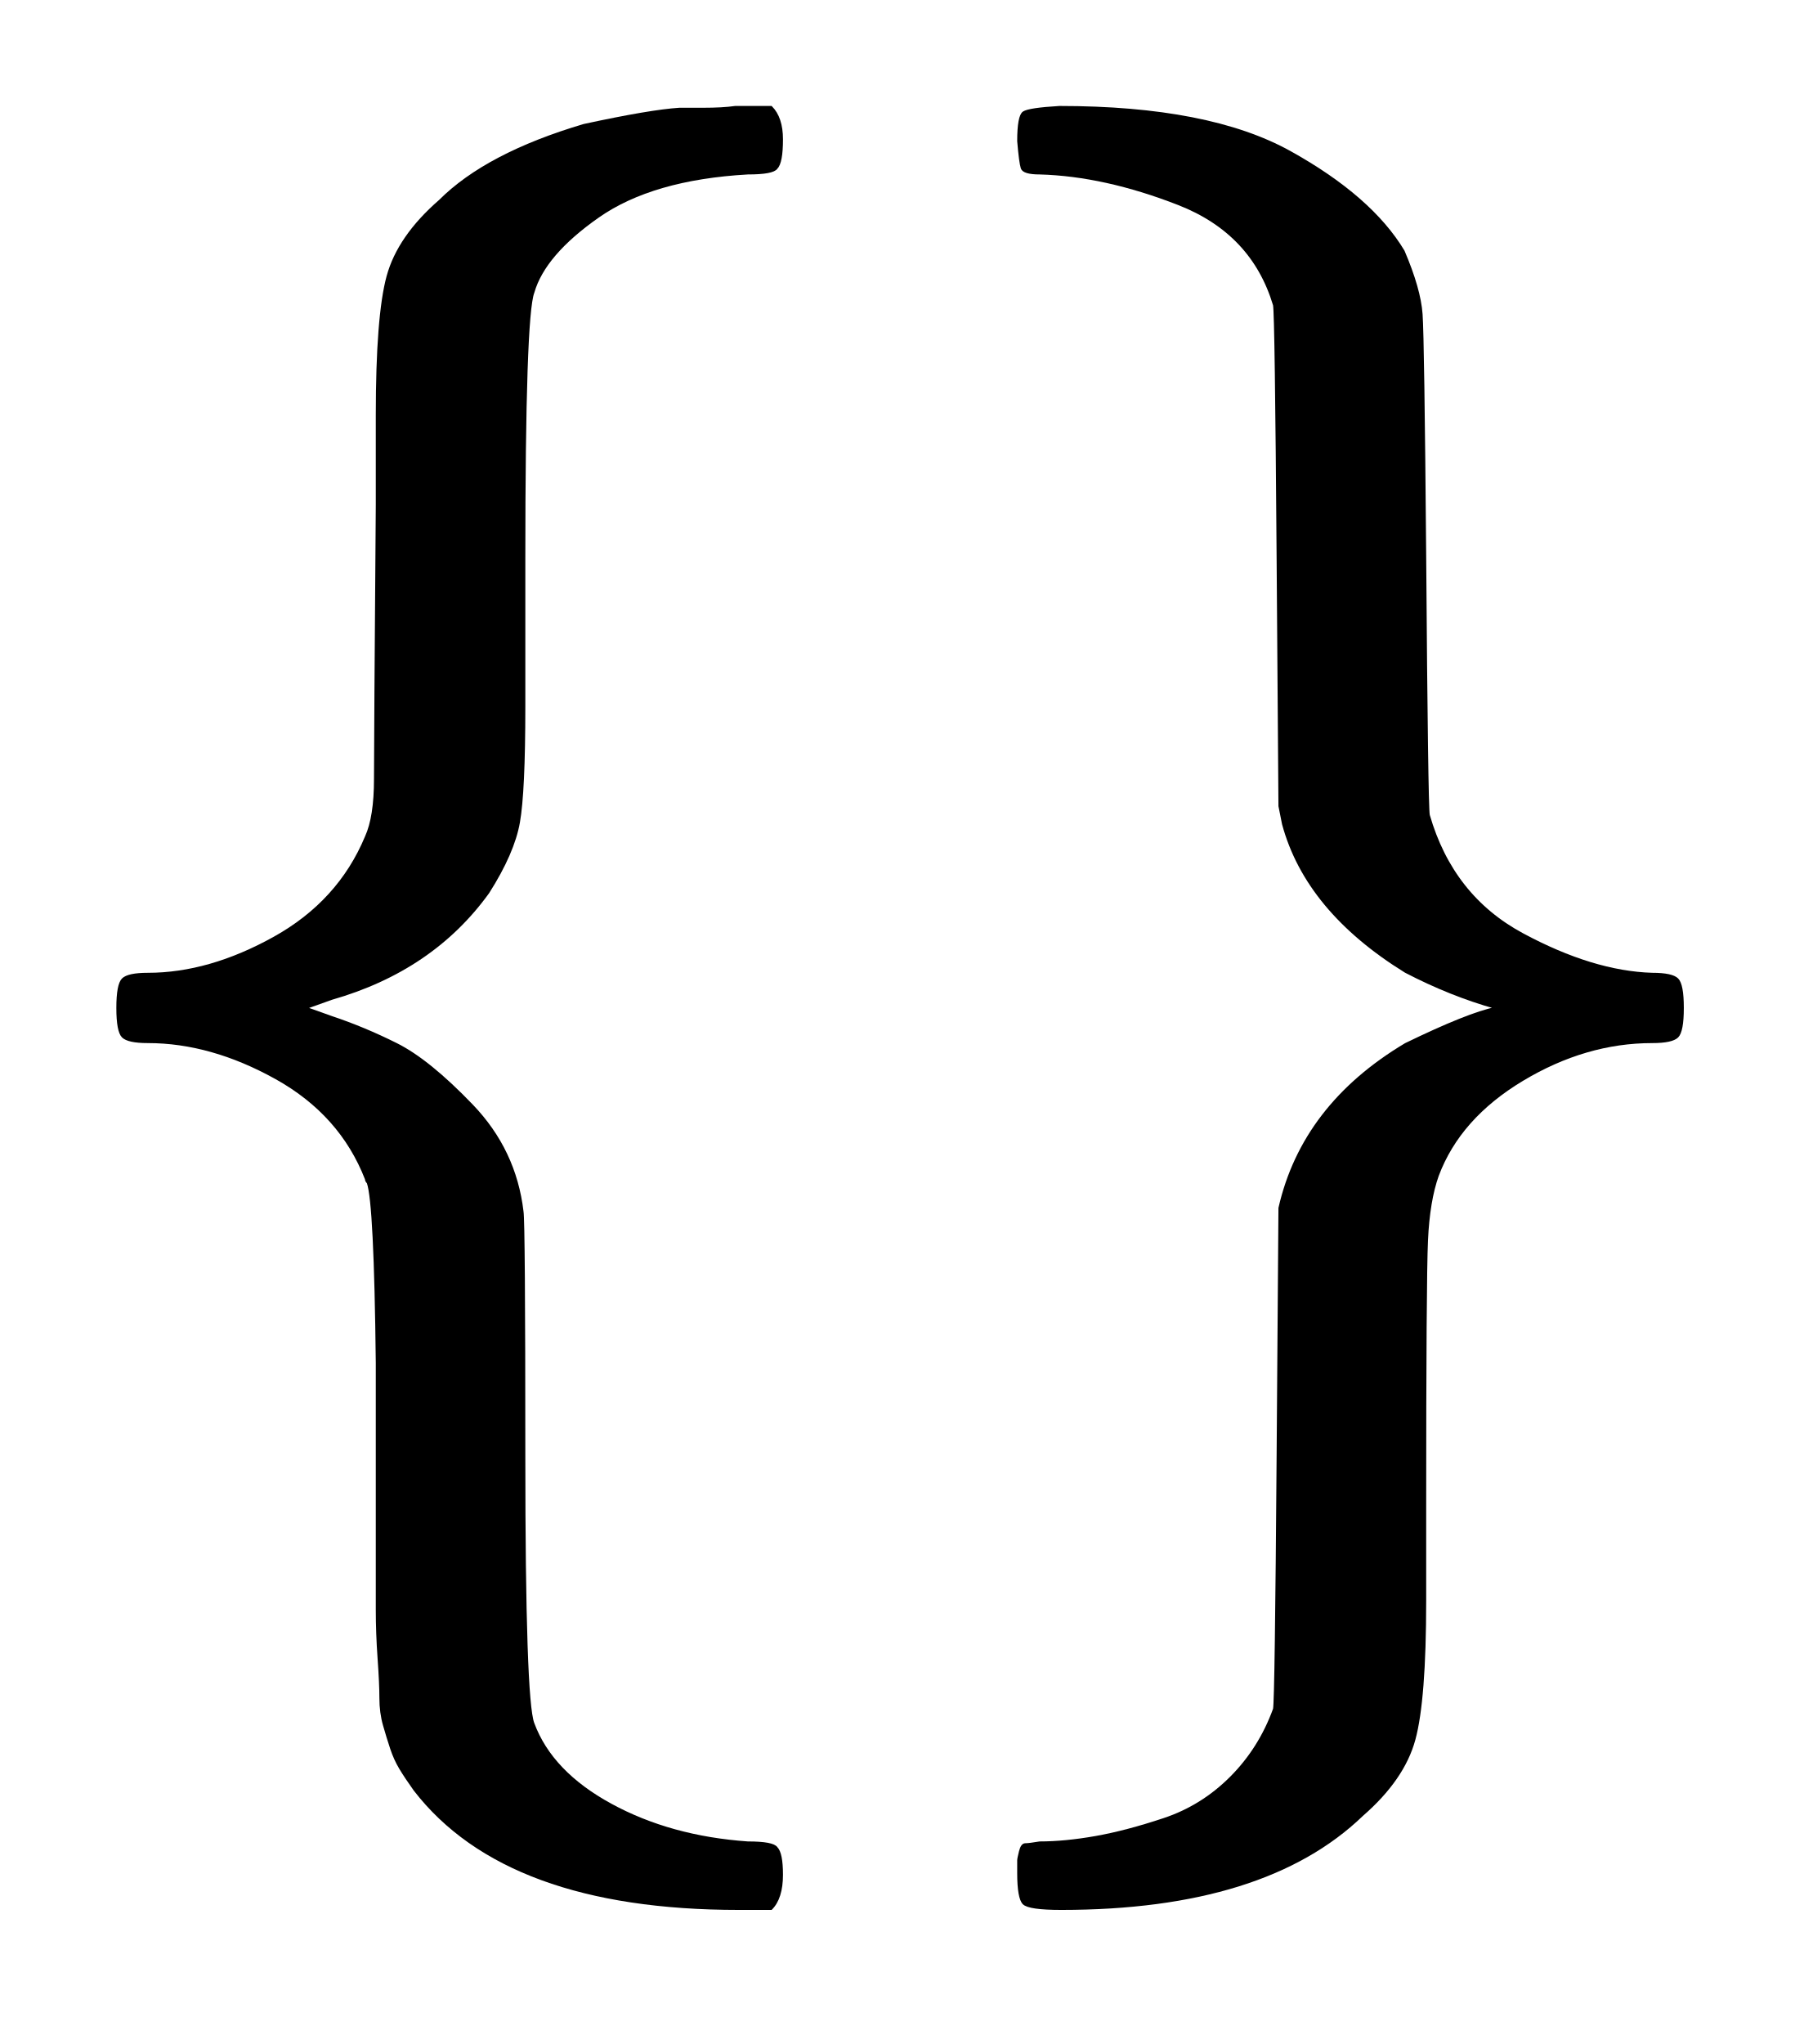
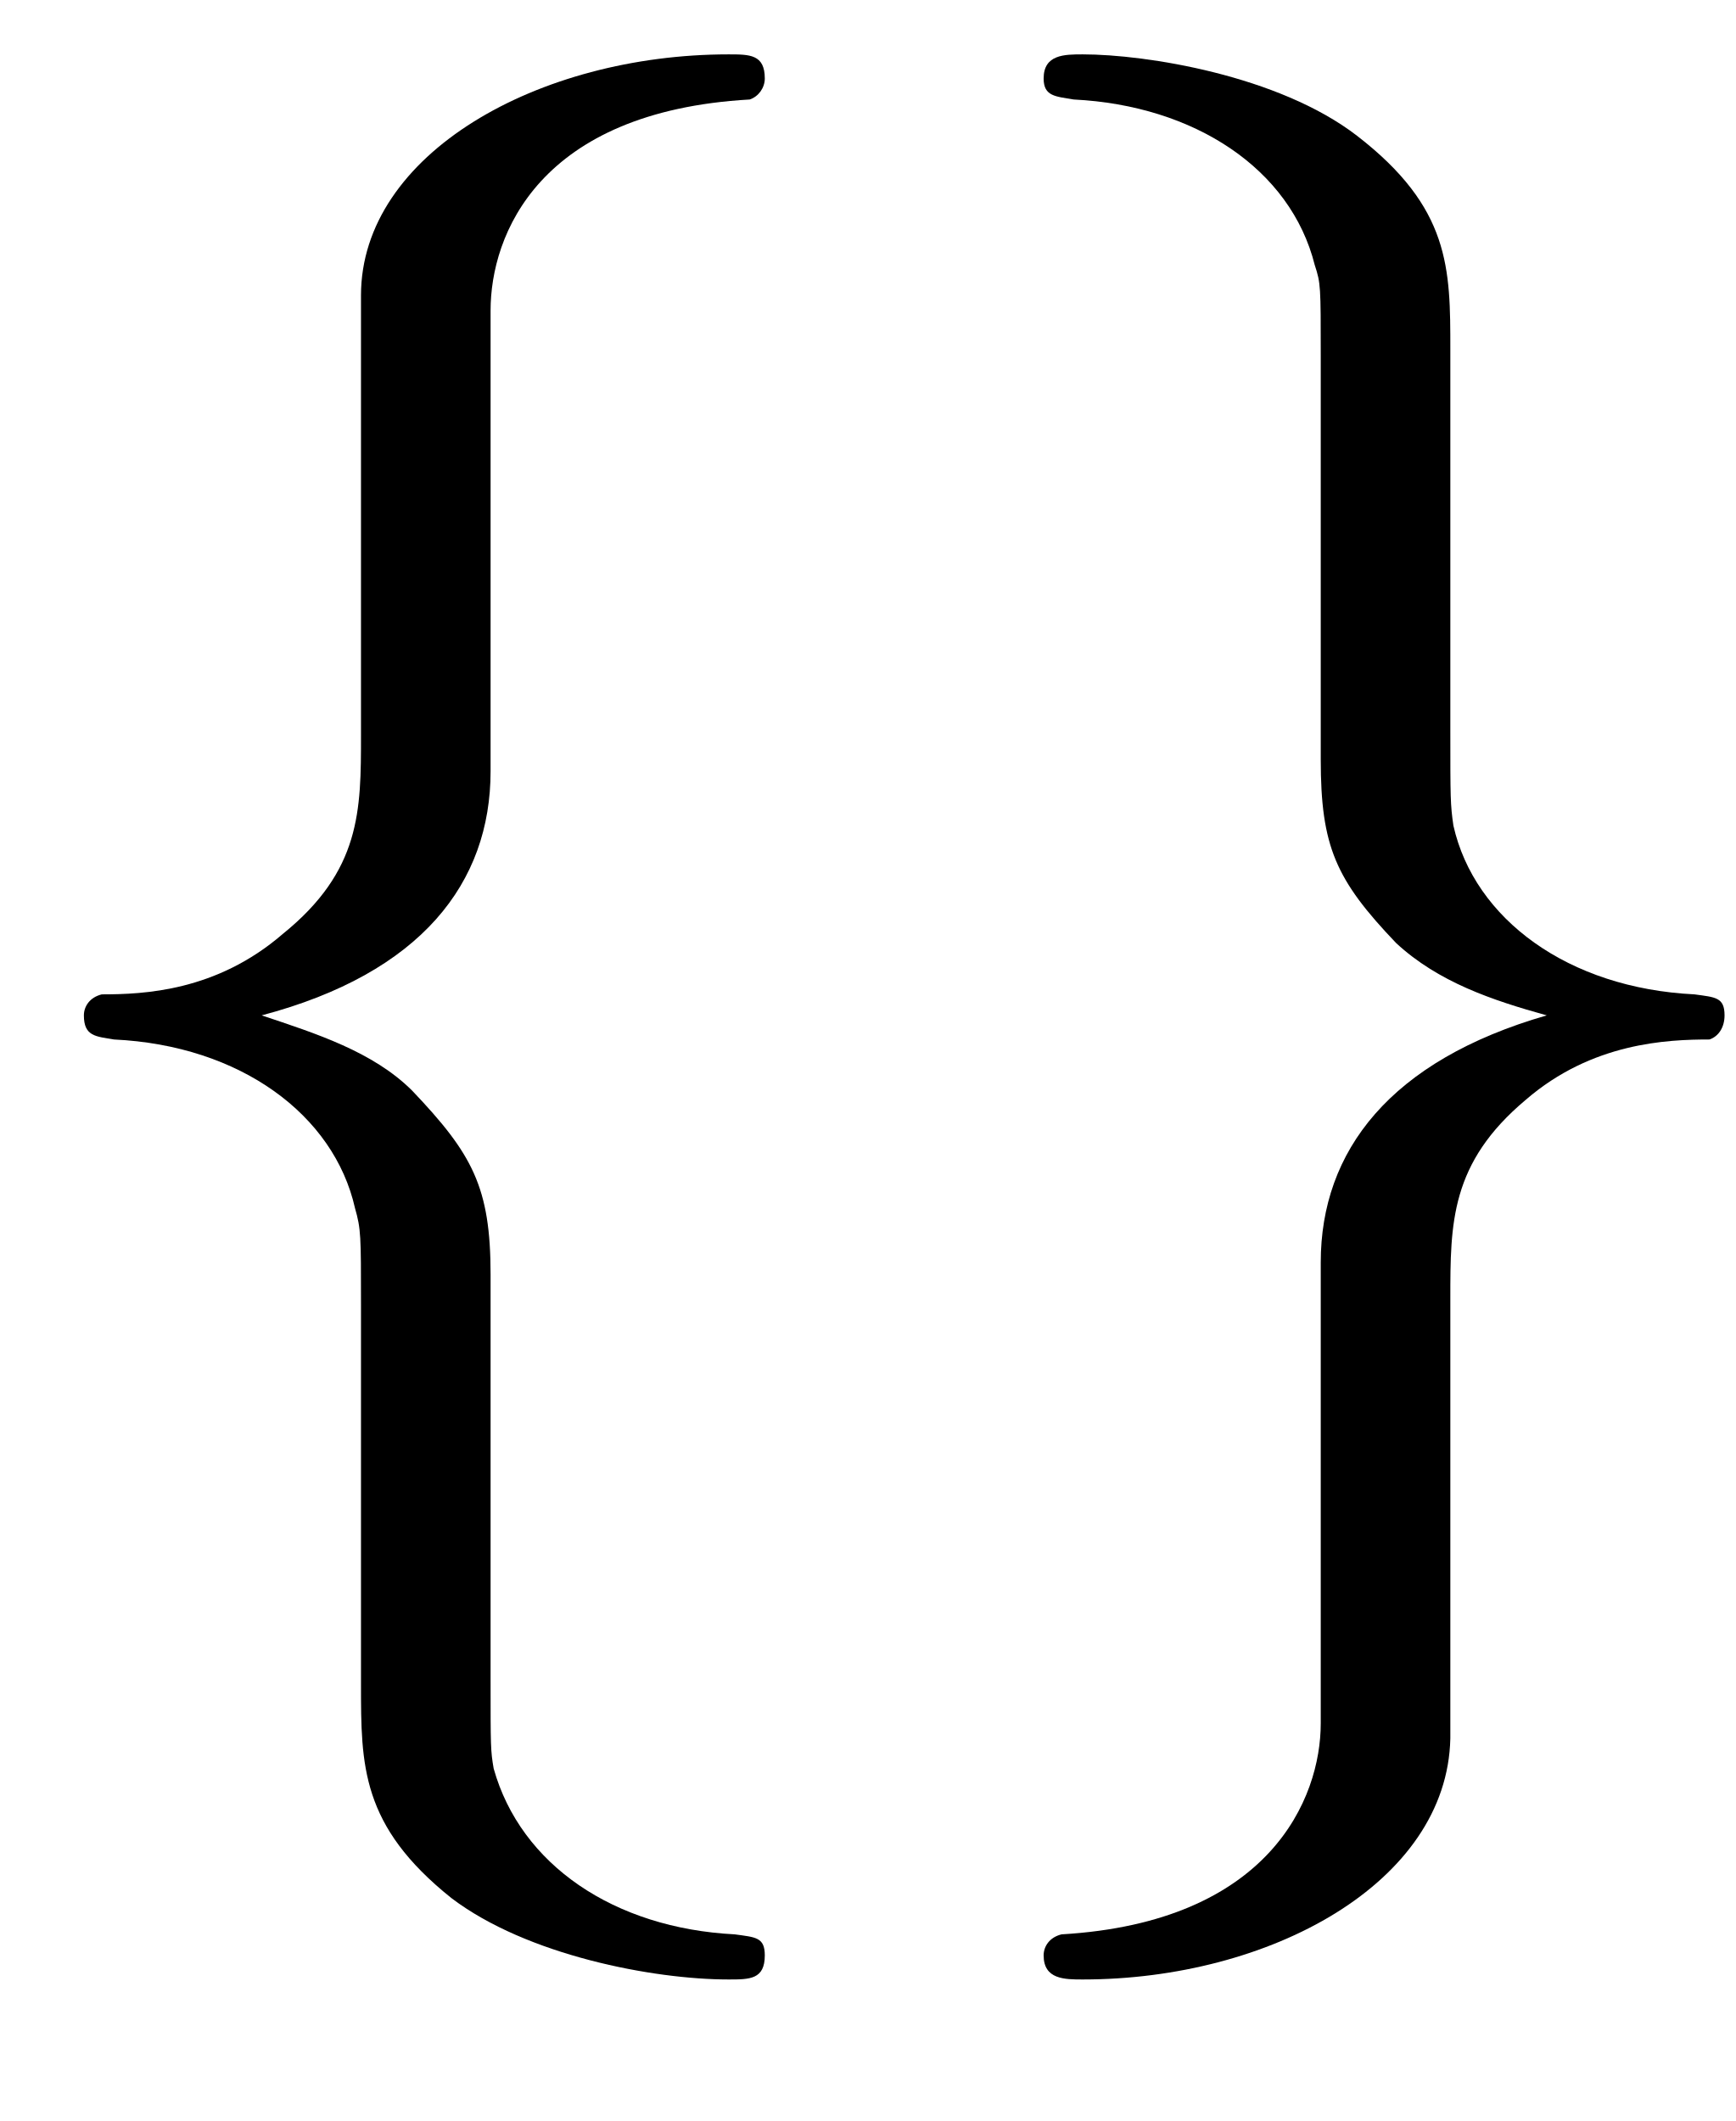
- <svg xmlns="http://www.w3.org/2000/svg" xmlns:xlink="http://www.w3.org/1999/xlink" width="2.325ex" height="2.634ex" style="vertical-align: -0.755ex;" viewBox="0 -809.3 1001 1134.2" role="img" focusable="false" aria-hidden="true">
-   <defs id="MathJax_SVG_glyphs">
-     <path stroke-width="1" id="MJMATHI-78" d="M52 289Q59 331 106 386T222 442Q257 442 286 424T329 379Q371 442 430 442Q467 442 494 420T522 361Q522 332 508 314T481 292T458 288Q439 288 427 299T415 328Q415 374 465 391Q454 404 425 404Q412 404 406 402Q368 386 350 336Q290 115 290 78Q290 50 306 38T341 26Q378 26 414 59T463 140Q466 150 469 151T485 153H489Q504 153 504 145Q504 144 502 134Q486 77 440 33T333 -11Q263 -11 227 52Q186 -10 133 -10H127Q78 -10 57 16T35 71Q35 103 54 123T99 143Q142 143 142 101Q142 81 130 66T107 46T94 41L91 40Q91 39 97 36T113 29T132 26Q168 26 194 71Q203 87 217 139T245 247T261 313Q266 340 266 352Q266 380 251 392T217 404Q177 404 142 372T93 290Q91 281 88 280T72 278H58Q52 284 52 289Z" />
-     <path stroke-width="1" id="MJMAIN-3D" d="M56 347Q56 360 70 367H707Q722 359 722 347Q722 336 708 328L390 327H72Q56 332 56 347ZM56 153Q56 168 72 173H708Q722 163 722 153Q722 140 707 133H70Q56 140 56 153Z" />
-     <path stroke-width="1" id="MJMAIN-73" d="M295 316Q295 356 268 385T190 414Q154 414 128 401Q98 382 98 349Q97 344 98 336T114 312T157 287Q175 282 201 278T245 269T277 256Q294 248 310 236T342 195T359 133Q359 71 321 31T198 -10H190Q138 -10 94 26L86 19L77 10Q71 4 65 -1L54 -11H46H42Q39 -11 33 -5V74V132Q33 153 35 157T45 162H54Q66 162 70 158T75 146T82 119T101 77Q136 26 198 26Q295 26 295 104Q295 133 277 151Q257 175 194 187T111 210Q75 227 54 256T33 318Q33 357 50 384T93 424T143 442T187 447H198Q238 447 268 432L283 424L292 431Q302 440 314 448H322H326Q329 448 335 442V310L329 304H301Q295 310 295 316Z" />
-     <path stroke-width="1" id="MJMAIN-69" d="M69 609Q69 637 87 653T131 669Q154 667 171 652T188 609Q188 579 171 564T129 549Q104 549 87 564T69 609ZM247 0Q232 3 143 3Q132 3 106 3T56 1L34 0H26V46H42Q70 46 91 49Q100 53 102 60T104 102V205V293Q104 345 102 359T88 378Q74 385 41 385H30V408Q30 431 32 431L42 432Q52 433 70 434T106 436Q123 437 142 438T171 441T182 442H185V62Q190 52 197 50T232 46H255V0H247Z" />
-     <path stroke-width="1" id="MJMAIN-6E" d="M41 46H55Q94 46 102 60V68Q102 77 102 91T102 122T103 161T103 203Q103 234 103 269T102 328V351Q99 370 88 376T43 385H25V408Q25 431 27 431L37 432Q47 433 65 434T102 436Q119 437 138 438T167 441T178 442H181V402Q181 364 182 364T187 369T199 384T218 402T247 421T285 437Q305 442 336 442Q450 438 463 329Q464 322 464 190V104Q464 66 466 59T477 49Q498 46 526 46H542V0H534L510 1Q487 2 460 2T422 3Q319 3 310 0H302V46H318Q379 46 379 62Q380 64 380 200Q379 335 378 343Q372 371 358 385T334 402T308 404Q263 404 229 370Q202 343 195 315T187 232V168V108Q187 78 188 68T191 55T200 49Q221 46 249 46H265V0H257L234 1Q210 2 183 2T145 3Q42 3 33 0H25V46H41Z" />
-     <path stroke-width="1" id="MJMATHI-3C0" d="M132 -11Q98 -11 98 22V33L111 61Q186 219 220 334L228 358H196Q158 358 142 355T103 336Q92 329 81 318T62 297T53 285Q51 284 38 284Q19 284 19 294Q19 300 38 329T93 391T164 429Q171 431 389 431Q549 431 553 430Q573 423 573 402Q573 371 541 360Q535 358 472 358H408L405 341Q393 269 393 222Q393 170 402 129T421 65T431 37Q431 20 417 5T381 -10Q370 -10 363 -7T347 17T331 77Q330 86 330 121Q330 170 339 226T357 318T367 358H269L268 354Q268 351 249 275T206 114T175 17Q164 -11 132 -11Z" />
-     <path stroke-width="1" id="MJMAIN-5C" d="M56 731Q56 740 62 745T75 750Q85 750 92 740Q96 733 270 255T444 -231Q444 -239 438 -244T424 -250Q414 -250 407 -240Q404 -236 230 242T56 731Z" />
-     <path stroke-width="1" id="MJMAIN-65" d="M28 218Q28 273 48 318T98 391T163 433T229 448Q282 448 320 430T378 380T406 316T415 245Q415 238 408 231H126V216Q126 68 226 36Q246 30 270 30Q312 30 342 62Q359 79 369 104L379 128Q382 131 395 131H398Q415 131 415 121Q415 117 412 108Q393 53 349 21T250 -11Q155 -11 92 58T28 218ZM333 275Q322 403 238 411H236Q228 411 220 410T195 402T166 381T143 340T127 274V267H333V275Z" />
-     <path stroke-width="1" id="MJMAIN-71" d="M33 218Q33 308 95 374T236 441H246Q330 441 381 372L387 364Q388 364 404 403L420 442H457V156Q457 -132 458 -134Q462 -142 470 -145Q491 -148 519 -148H535V-194H527L504 -193Q480 -192 453 -192T415 -191Q312 -191 303 -194H295V-148H311Q339 -148 360 -145Q369 -141 371 -135T373 -106V-41V49Q313 -11 236 -11Q154 -11 94 53T33 218ZM376 300Q346 389 278 401Q275 401 269 401T261 402Q211 400 171 350T131 214Q131 137 165 82T253 27Q296 27 328 54T376 118V300Z" />
-     <path stroke-width="1" id="MJMAIN-2260" d="M166 -215T159 -215T147 -212T141 -204T139 -197Q139 -190 144 -183L306 133H70Q56 140 56 153Q56 168 72 173H327L406 327H72Q56 332 56 347Q56 360 70 367H426Q597 702 602 707Q605 716 618 716Q625 716 630 712T636 703T638 696Q638 692 471 367H707Q722 359 722 347Q722 336 708 328L451 327L371 173H708Q722 163 722 153Q722 140 707 133H351Q175 -210 170 -212Q166 -215 159 -215Z" />
-     <path stroke-width="1" id="MJMAIN-2265" d="M83 616Q83 624 89 630T99 636Q107 636 253 568T543 431T687 361Q694 356 694 346T687 331Q685 329 395 192L107 56H101Q83 58 83 76Q83 77 83 79Q82 86 98 95Q117 105 248 167Q326 204 378 228L626 346L360 472Q291 505 200 548Q112 589 98 597T83 616ZM84 -118Q84 -108 99 -98H678Q694 -104 694 -118Q694 -130 679 -138H98Q84 -131 84 -118Z" />
-     <path stroke-width="1" id="MJMAIN-2264" d="M674 636Q682 636 688 630T694 615T687 601Q686 600 417 472L151 346L399 228Q687 92 691 87Q694 81 694 76Q694 58 676 56H670L382 192Q92 329 90 331Q83 336 83 348Q84 359 96 365Q104 369 382 500T665 634Q669 636 674 636ZM84 -118Q84 -108 99 -98H678Q694 -104 694 -118Q694 -130 679 -138H98Q84 -131 84 -118Z" />
-     <path stroke-width="1" id="MJMAIN-7B" d="M434 -231Q434 -244 428 -250H410Q281 -250 230 -184Q225 -177 222 -172T217 -161T213 -148T211 -133T210 -111T209 -84T209 -47T209 0Q209 21 209 53Q208 142 204 153Q203 154 203 155Q189 191 153 211T82 231Q71 231 68 234T65 250T68 266T82 269Q116 269 152 289T203 345Q208 356 208 377T209 529V579Q209 634 215 656T244 698Q270 724 324 740Q361 748 377 749Q379 749 390 749T408 750H428Q434 744 434 732Q434 719 431 716Q429 713 415 713Q362 710 332 689T296 647Q291 634 291 499V417Q291 370 288 353T271 314Q240 271 184 255L170 250L184 245Q202 239 220 230T262 196T290 137Q291 131 291 1Q291 -134 296 -147Q306 -174 339 -192T415 -213Q429 -213 431 -216Q434 -219 434 -231Z" />
-     <path stroke-width="1" id="MJMAIN-7D" d="M65 731Q65 745 68 747T88 750Q171 750 216 725T279 670Q288 649 289 635T291 501Q292 362 293 357Q306 312 345 291T417 269Q428 269 431 266T434 250T431 234T417 231Q380 231 345 210T298 157Q293 143 292 121T291 -28V-79Q291 -134 285 -156T256 -198Q202 -250 89 -250Q71 -250 68 -247T65 -230Q65 -224 65 -223T66 -218T69 -214T77 -213Q91 -213 108 -210T146 -200T183 -177T207 -139Q208 -134 209 3L210 139Q223 196 280 230Q315 247 330 250Q305 257 280 270Q225 304 212 352L210 362L209 498Q208 635 207 640Q195 680 154 696T77 713Q68 713 67 716T65 731Z" />
+ <svg xmlns="http://www.w3.org/2000/svg" xmlns:xlink="http://www.w3.org/1999/xlink" width="9pt" height="11pt" viewBox="0 0 9 11" version="1.1">
+   <defs>
+     <g>
+       <symbol overflow="visible" id="glyph0-0">
+         <path style="stroke:none;" d="M 2.828 -6.156 C 2.828 -6.547 3.078 -7.188 4.172 -7.25 C 4.219 -7.266 4.25 -7.312 4.25 -7.359 C 4.25 -7.484 4.172 -7.484 4.062 -7.484 C 3.078 -7.484 2.156 -6.969 2.156 -6.234 L 2.156 -3.953 C 2.156 -3.562 2.156 -3.25 1.75 -2.922 C 1.406 -2.625 1.031 -2.609 0.812 -2.609 C 0.75 -2.594 0.719 -2.547 0.719 -2.5 C 0.719 -2.391 0.781 -2.391 0.875 -2.375 C 1.531 -2.344 2.016 -1.984 2.125 -1.5 C 2.156 -1.391 2.156 -1.359 2.156 -1 L 2.156 0.969 C 2.156 1.391 2.156 1.703 2.625 2.078 C 3.016 2.375 3.672 2.5 4.062 2.5 C 4.172 2.5 4.25 2.5 4.25 2.375 C 4.25 2.281 4.203 2.281 4.094 2.266 C 3.469 2.234 2.984 1.906 2.844 1.406 C 2.828 1.312 2.828 1.297 2.828 0.938 L 2.828 -1.156 C 2.828 -1.609 2.734 -1.781 2.422 -2.109 C 2.219 -2.312 1.922 -2.406 1.641 -2.5 C 2.469 -2.719 2.828 -3.188 2.828 -3.766 Z M 2.828 -6.156 " />
+       </symbol>
+       <symbol overflow="visible" id="glyph0-1">
+         <path style="stroke:none;" d="M 2.156 1.172 C 2.156 1.562 1.891 2.203 0.812 2.266 C 0.75 2.281 0.719 2.328 0.719 2.375 C 0.719 2.5 0.828 2.5 0.922 2.5 C 1.891 2.5 2.812 2 2.828 1.25 L 2.828 -1.031 C 2.828 -1.422 2.828 -1.734 3.219 -2.062 C 3.562 -2.359 3.953 -2.375 4.172 -2.375 C 4.219 -2.391 4.25 -2.438 4.25 -2.5 C 4.25 -2.594 4.203 -2.594 4.094 -2.609 C 3.438 -2.641 2.953 -3 2.844 -3.484 C 2.828 -3.594 2.828 -3.625 2.828 -3.984 L 2.828 -5.953 C 2.828 -6.375 2.828 -6.688 2.344 -7.062 C 1.938 -7.375 1.25 -7.484 0.922 -7.484 C 0.828 -7.484 0.719 -7.484 0.719 -7.359 C 0.719 -7.266 0.781 -7.266 0.875 -7.25 C 1.5 -7.219 2 -6.891 2.125 -6.391 C 2.156 -6.297 2.156 -6.281 2.156 -5.922 L 2.156 -3.828 C 2.156 -3.375 2.234 -3.203 2.547 -2.875 C 2.766 -2.672 3.047 -2.578 3.328 -2.5 C 2.516 -2.266 2.156 -1.797 2.156 -1.219 Z M 2.156 1.172 " />
+       </symbol>
+     </g>
  </defs>
-   <g stroke="currentColor" fill="currentColor" stroke-width="0" transform="matrix(1 0 0 -1 0 0)">
-     <use xlink:href="#MJMAIN-7B" x="0" y="0" />
-     <use xlink:href="#MJMAIN-7D" x="500" y="0" />
+   <g id="surface1">
+     <g style="fill:rgb(0%,0%,0%);fill-opacity:1;">
+       <use xlink:href="#glyph0-0" x="-0.284" y="7.766" />
+     </g>
+     <g style="fill:rgb(0%,0%,0%);fill-opacity:1;">
+       <use xlink:href="#glyph0-1" x="4.693" y="7.766" />
+     </g>
  </g>
</svg>
